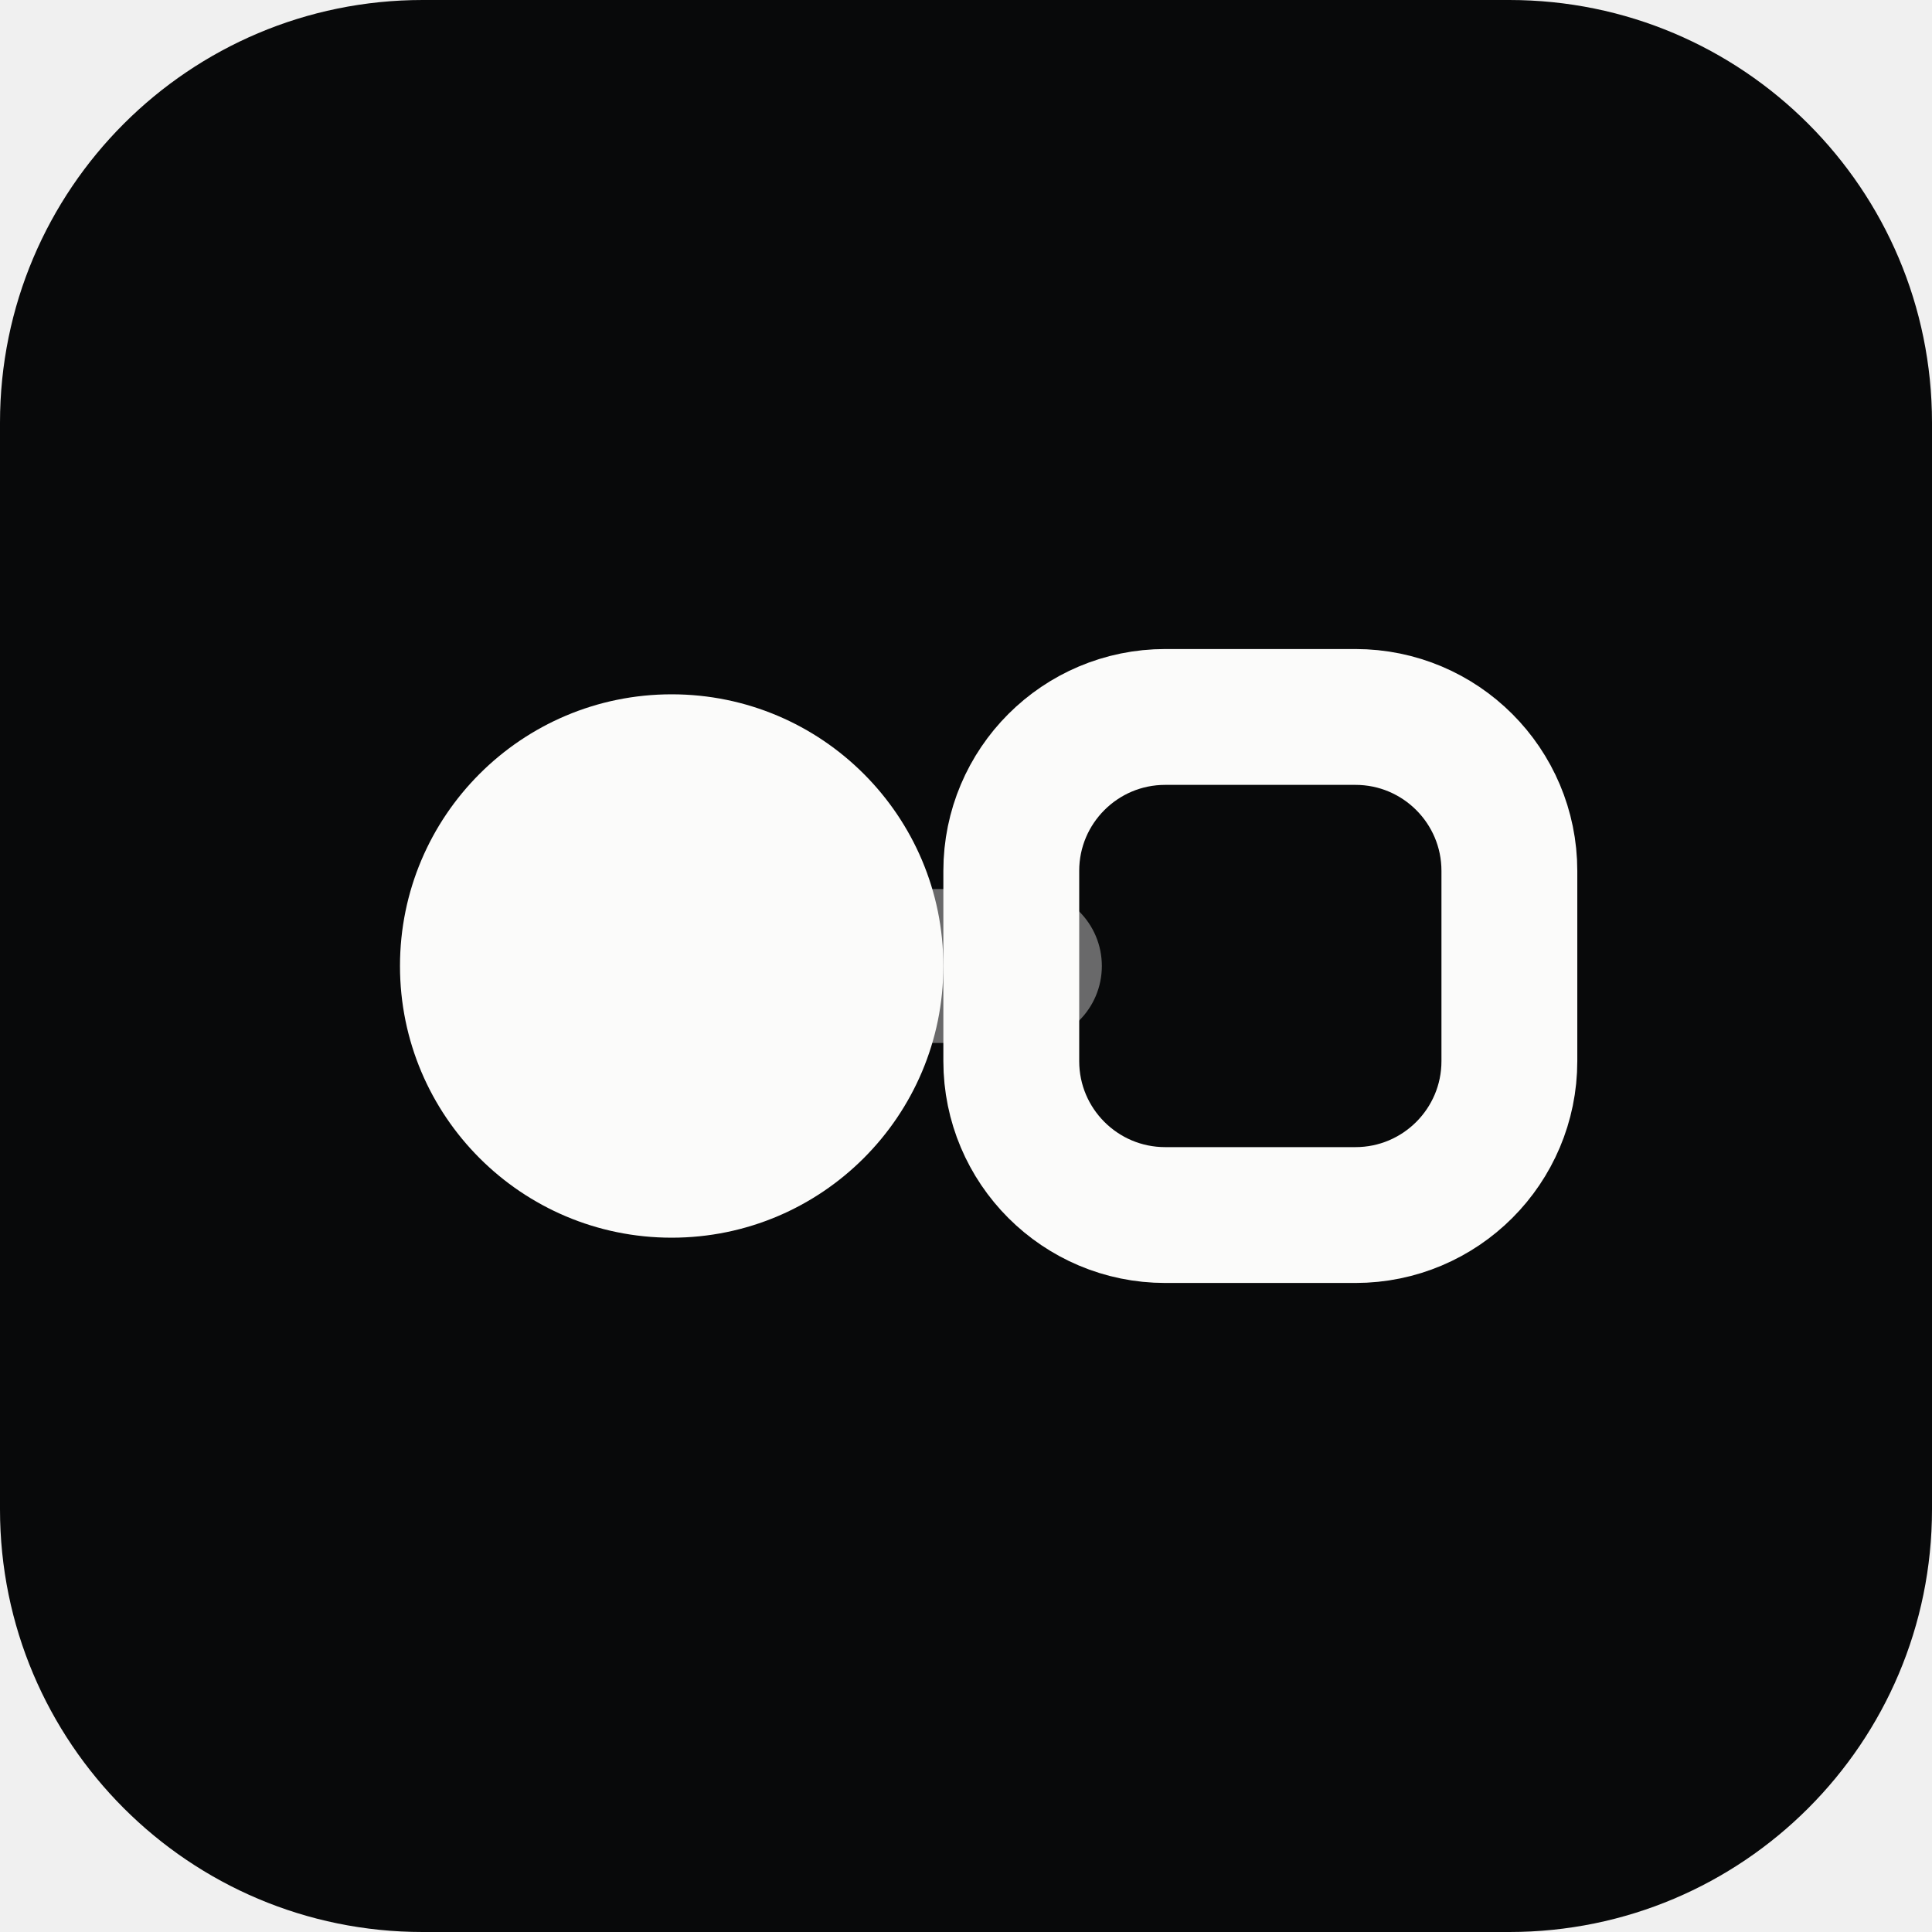
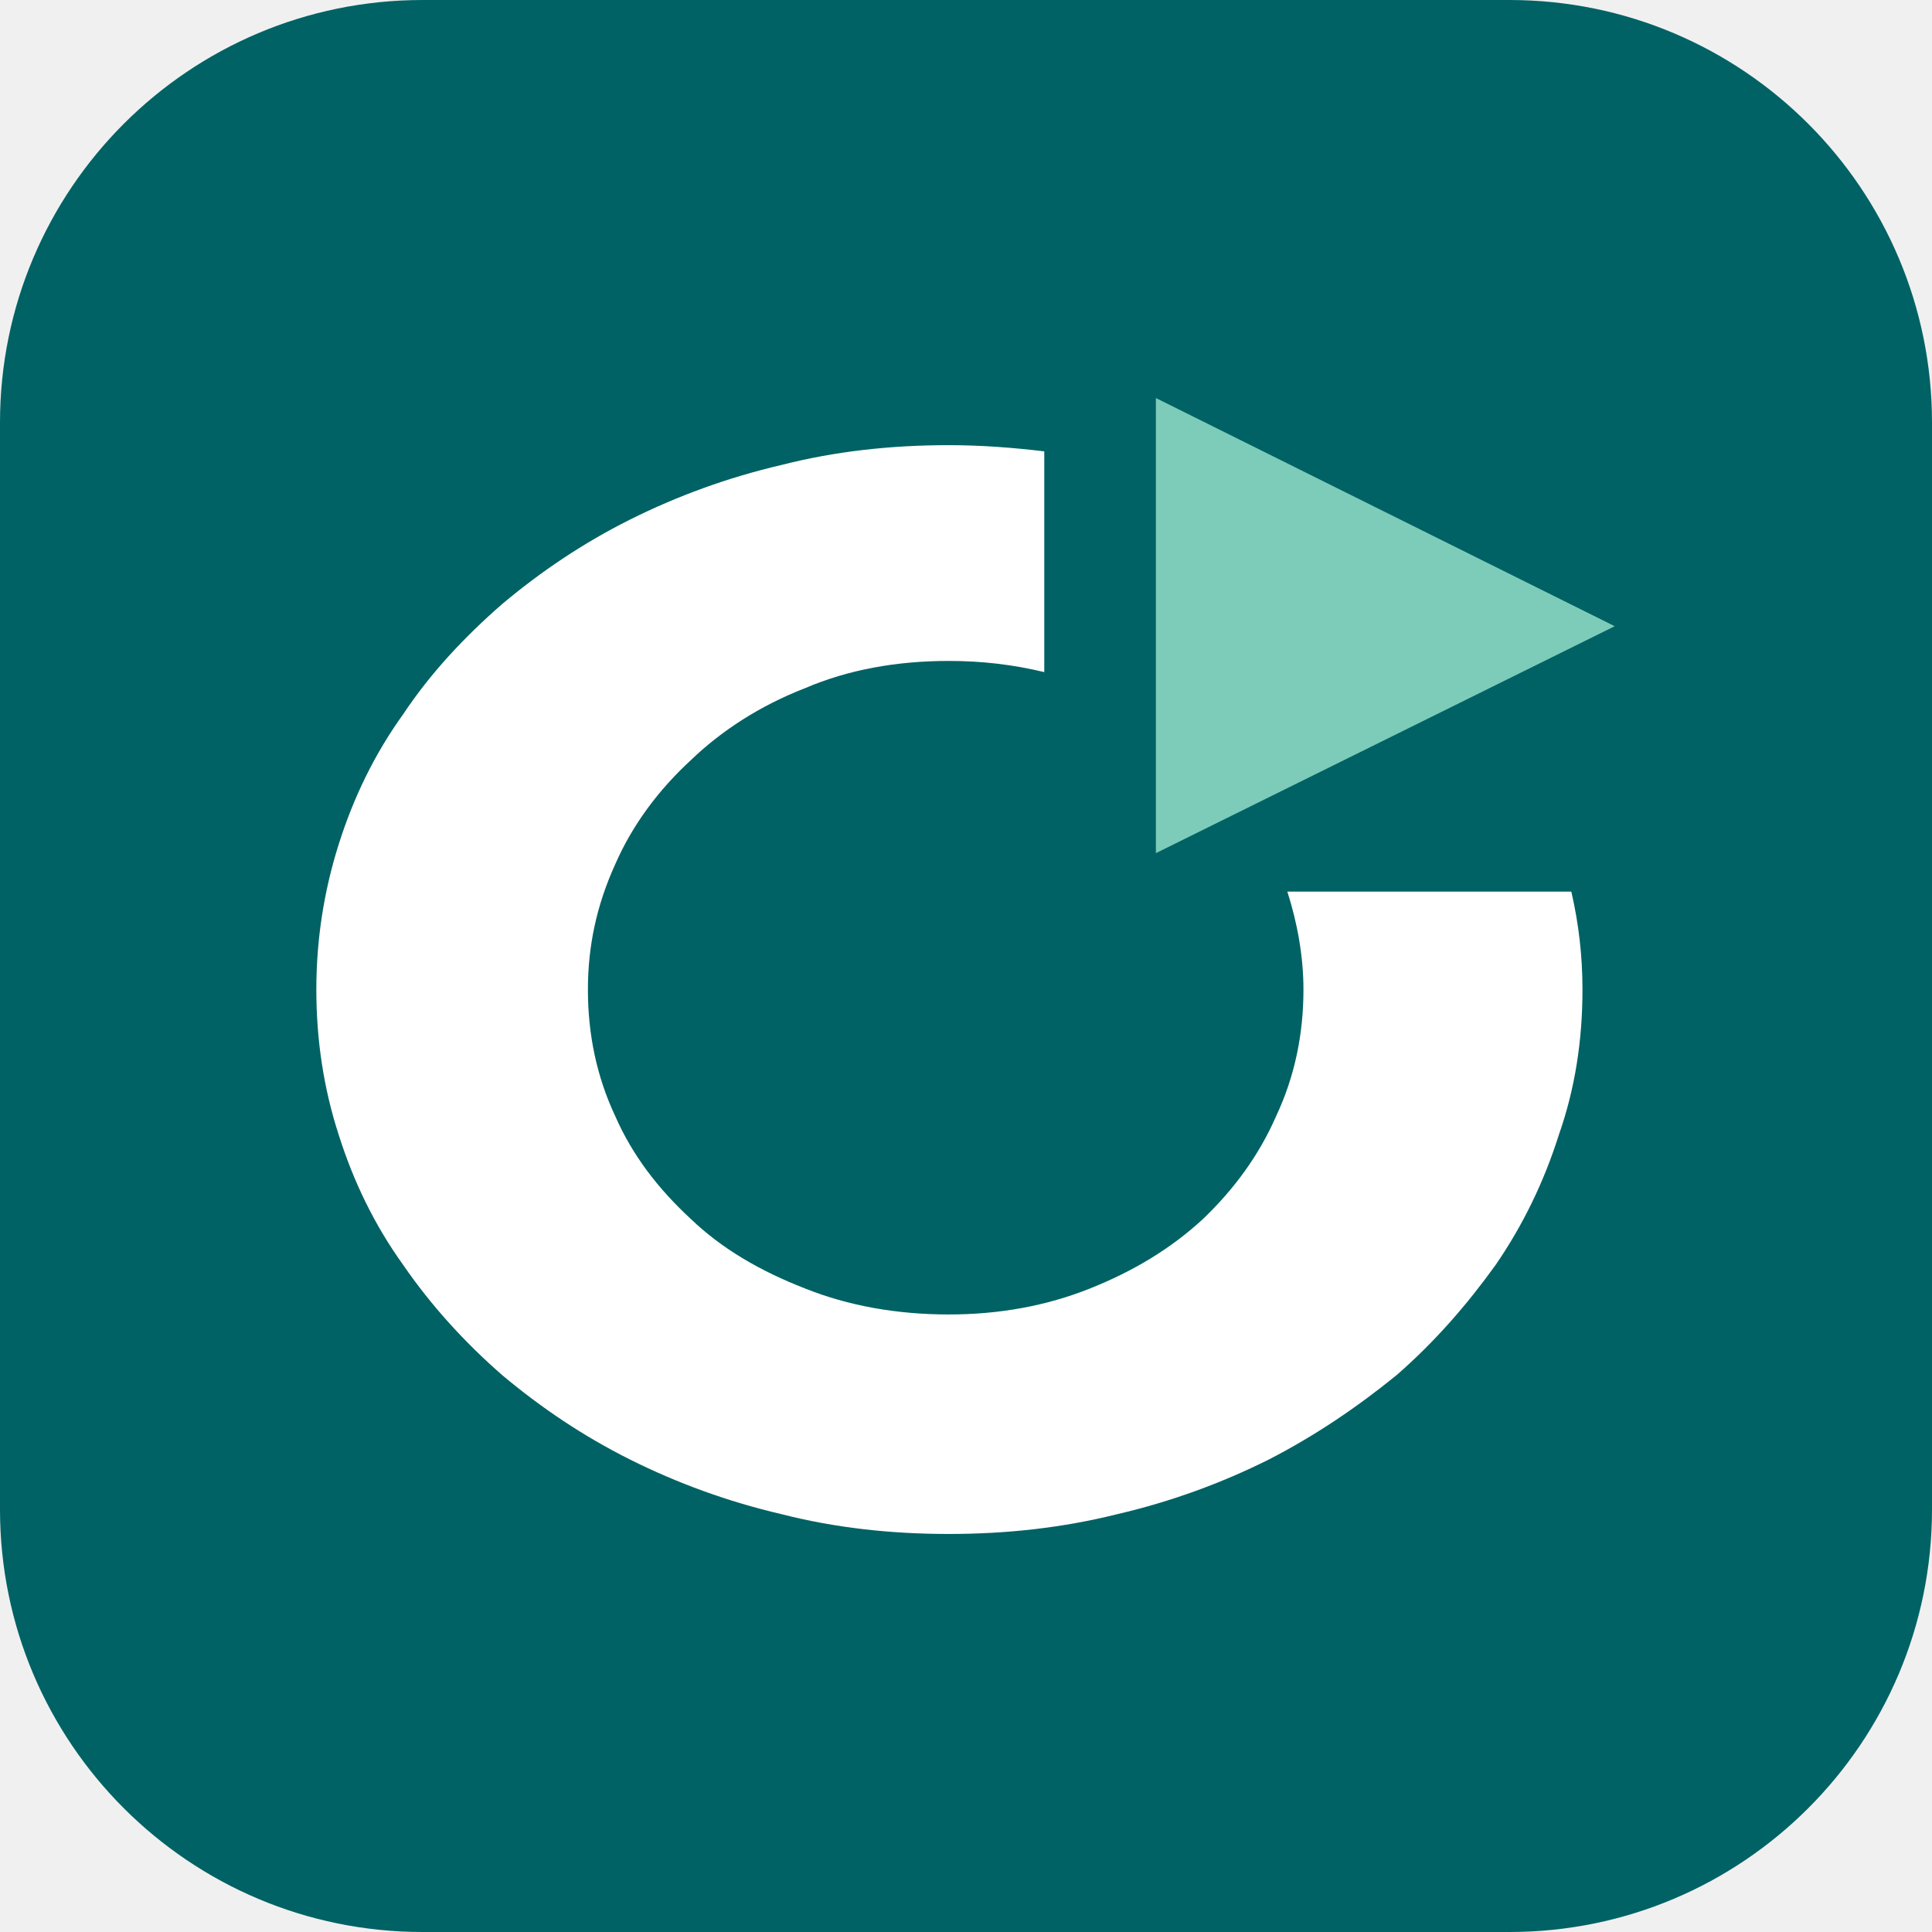
<svg xmlns="http://www.w3.org/2000/svg" width="32" height="32" viewBox="0 0 32 32">
-   <rect width="32" height="32" rx="7" fill="#08090a" />
-   <g transform="translate(4 4) scale(0.75)" fill="none">
-     <rect x="13" y="14.3" width="6" height="3.4" rx="1.7" fill="#fbfbfa" opacity="0.4" />
-     <circle cx="9.5" cy="16" r="6" fill="#fbfbfa" />
-     <rect x="17" y="10.5" width="11" height="11" rx="3.4" stroke="#fbfbfa" stroke-width="3" />
+   <rect width="32" height="32" rx="7.0" fill="#006264" />
+   <g transform="translate(4.5 5.73) scale(0.2054)">
+     <path fill="#ffffff" d="M 81.9 44 C 82.7 46.5 83.2 49.2 83.2 51.9 C 83.2 55.5 82.5 58.9 81 62.1 C 79.6 65.3 77.6 68 75.1 70.4 C 72.5 72.8 69.5 74.6 66 76 C 62.5 77.4 58.7 78.1 54.6 78.1 C 50.4 78.1 46.5 77.4 43 76 C 39.4 74.6 36.3 72.8 33.8 70.4 C 31.2 68 29.1 65.3 27.7 62.1 C 26.2 58.9 25.5 55.5 25.5 51.9 C 25.5 48.4 26.2 45.1 27.7 41.8 C 29.1 38.6 31.2 35.8 33.8 33.4 C 36.3 31 39.4 29 43 27.6 C 46.5 26.1 50.4 25.4 54.6 25.4 C 57.3 25.4 59.8 25.7 62.3 26.3 L 62.3 8.5 C 59.8 8.2 57.2 8 54.6 8 C 49.9 8 45.4 8.5 41.1 9.6 C 36.8 10.6 32.7 12.1 28.9 14 C 25.1 15.9 21.7 18.2 18.6 20.8 C 15.5 23.5 12.8 26.4 10.6 29.7 C 8.3 32.9 6.6 36.4 5.4 40.2 C 4.2 44 3.6 47.9 3.6 51.9 C 3.6 56 4.2 59.9 5.4 63.6 C 6.6 67.4 8.3 70.9 10.6 74.1 C 12.8 77.3 15.5 80.3 18.6 83 C 21.7 85.6 25.1 87.9 28.9 89.8 C 32.7 91.7 36.8 93.2 41.1 94.2 C 45.4 95.3 49.9 95.8 54.6 95.8 C 59.3 95.8 63.8 95.3 68.2 94.2 C 72.5 93.2 76.6 91.7 80.4 89.8 C 84.1 87.9 87.5 85.6 90.7 83 C 93.8 80.3 96.4 77.3 98.7 74.1 C 100.9 70.9 102.6 67.4 103.8 63.6 C 105.1 59.9 105.7 56 105.7 51.9 C 105.7 49.2 105.4 46.6 104.8 44Z M 81.9 44" />
+     <path fill="#7dccba" d="M 71.3 4.2 L 108.3 22.6 L 71.3 40.9Z M 71.3 4.2" />
  </g>
</svg>
